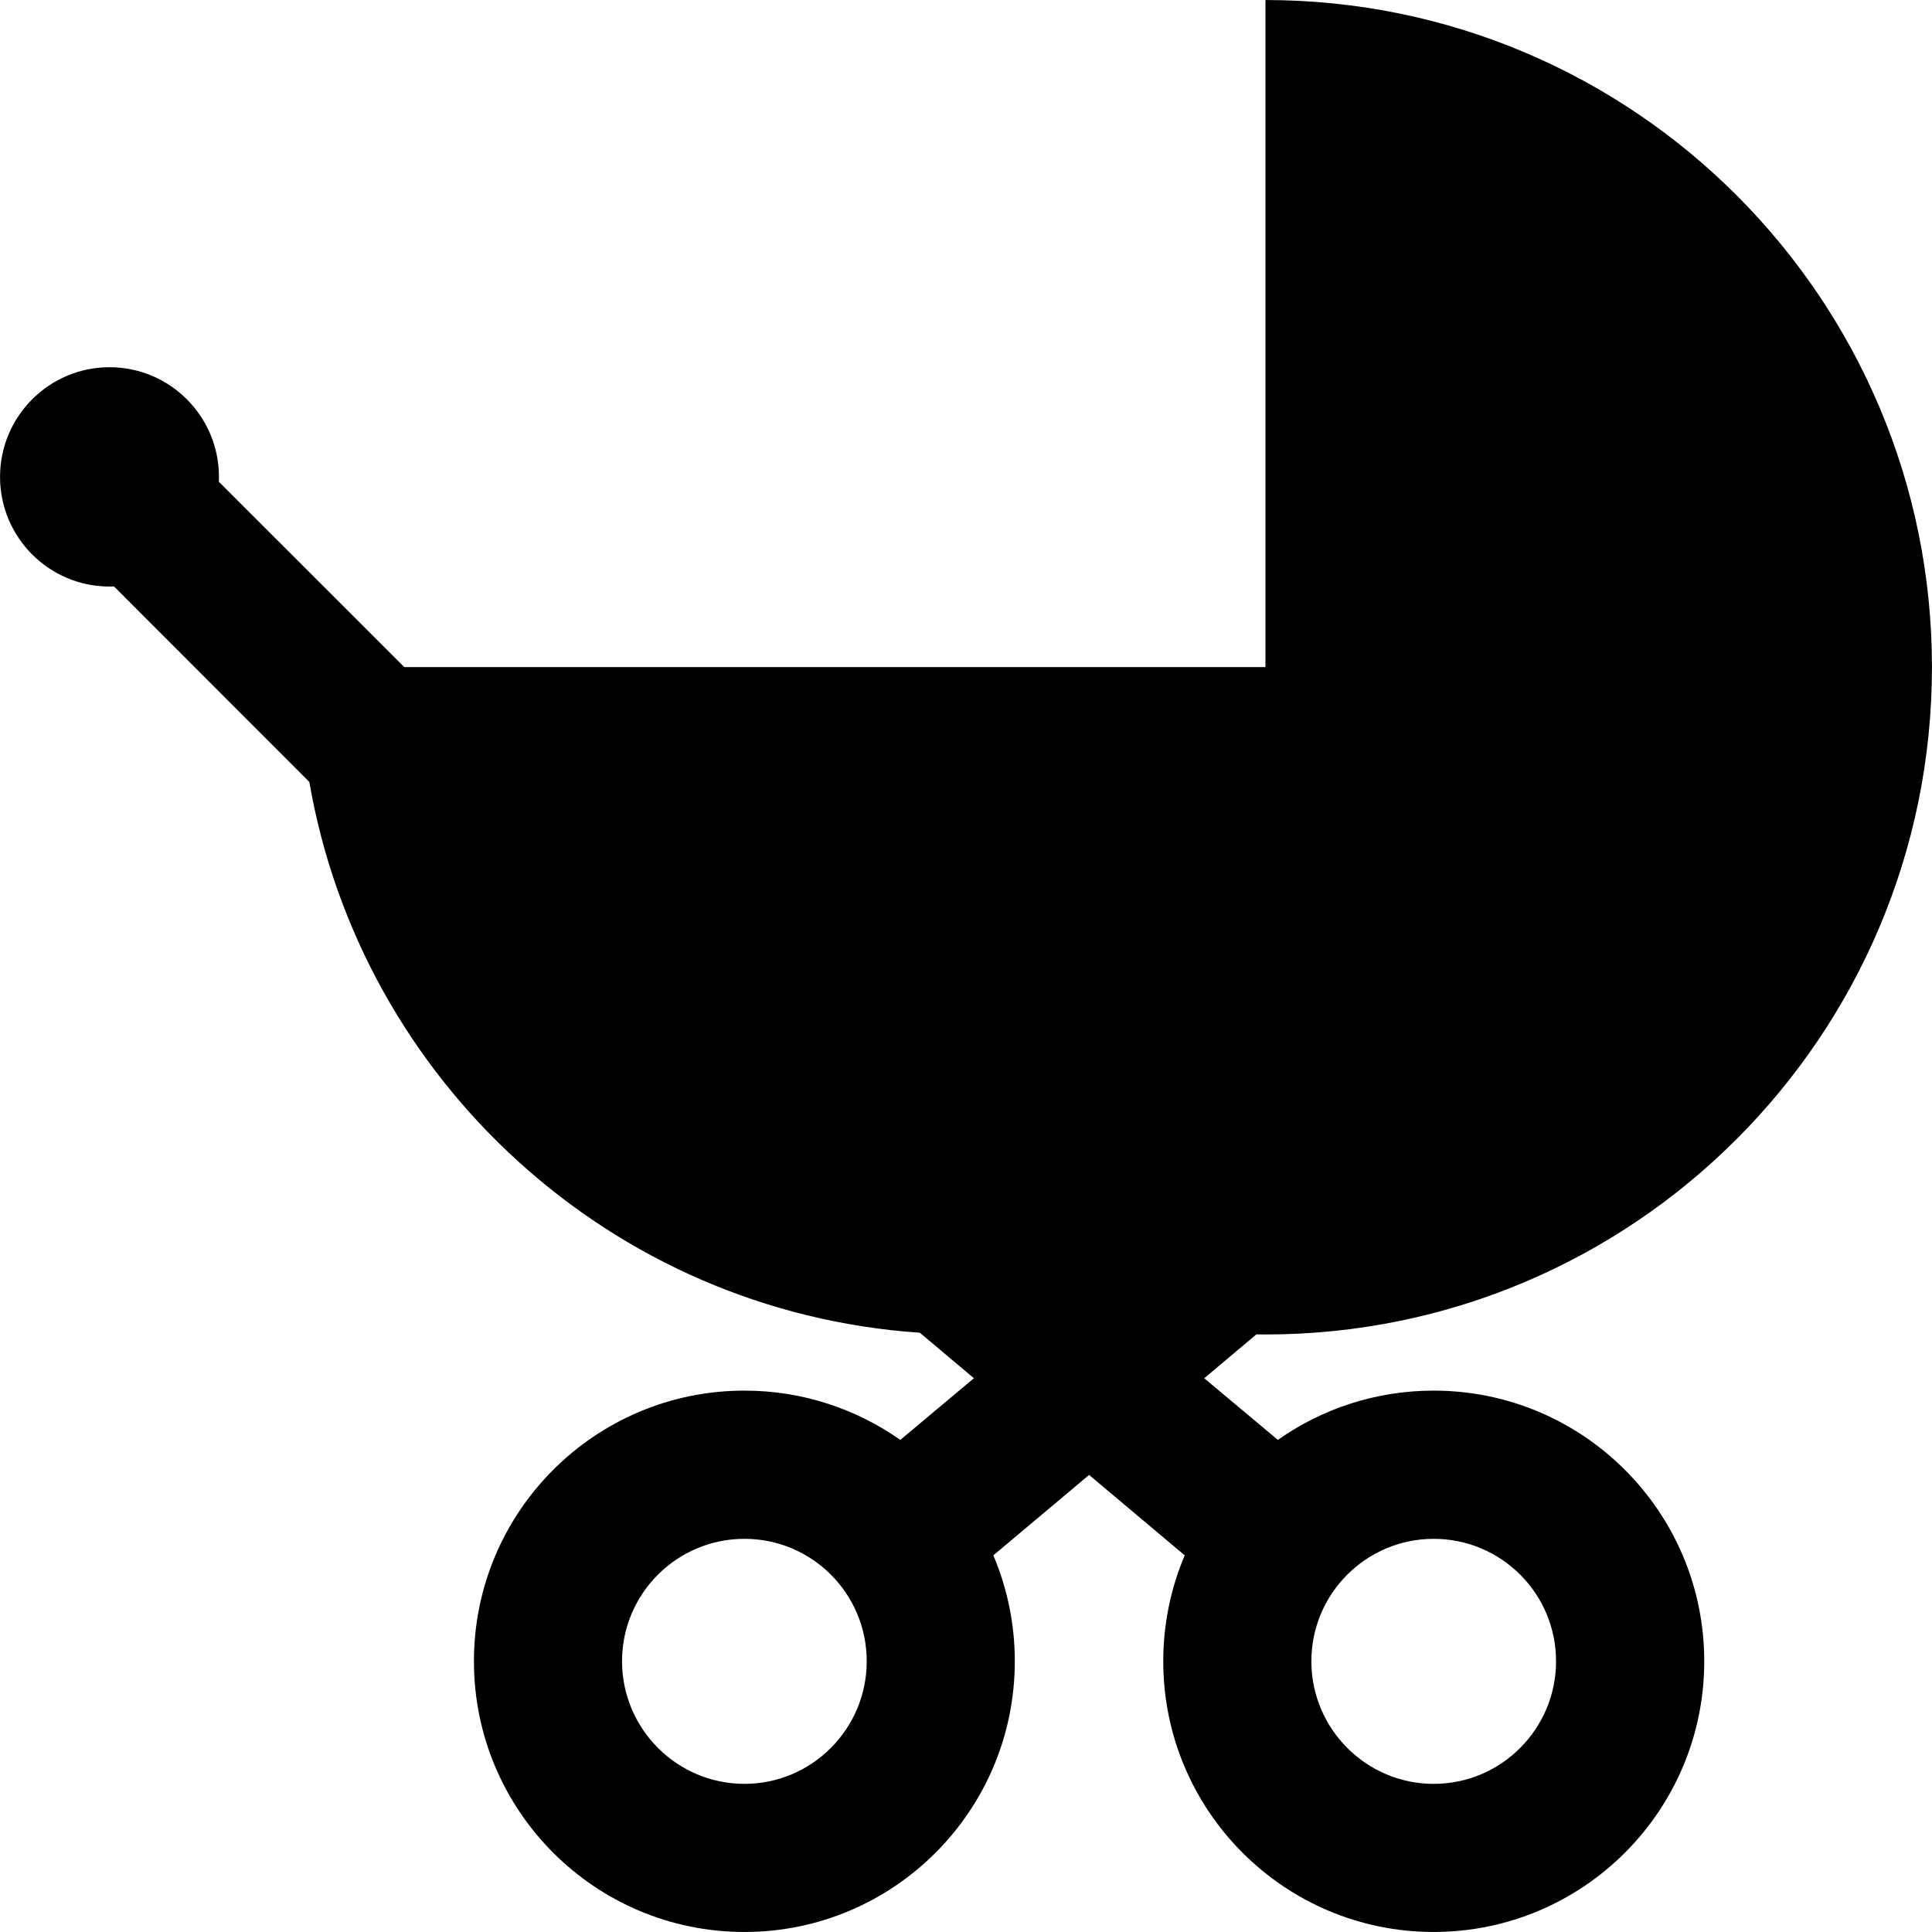
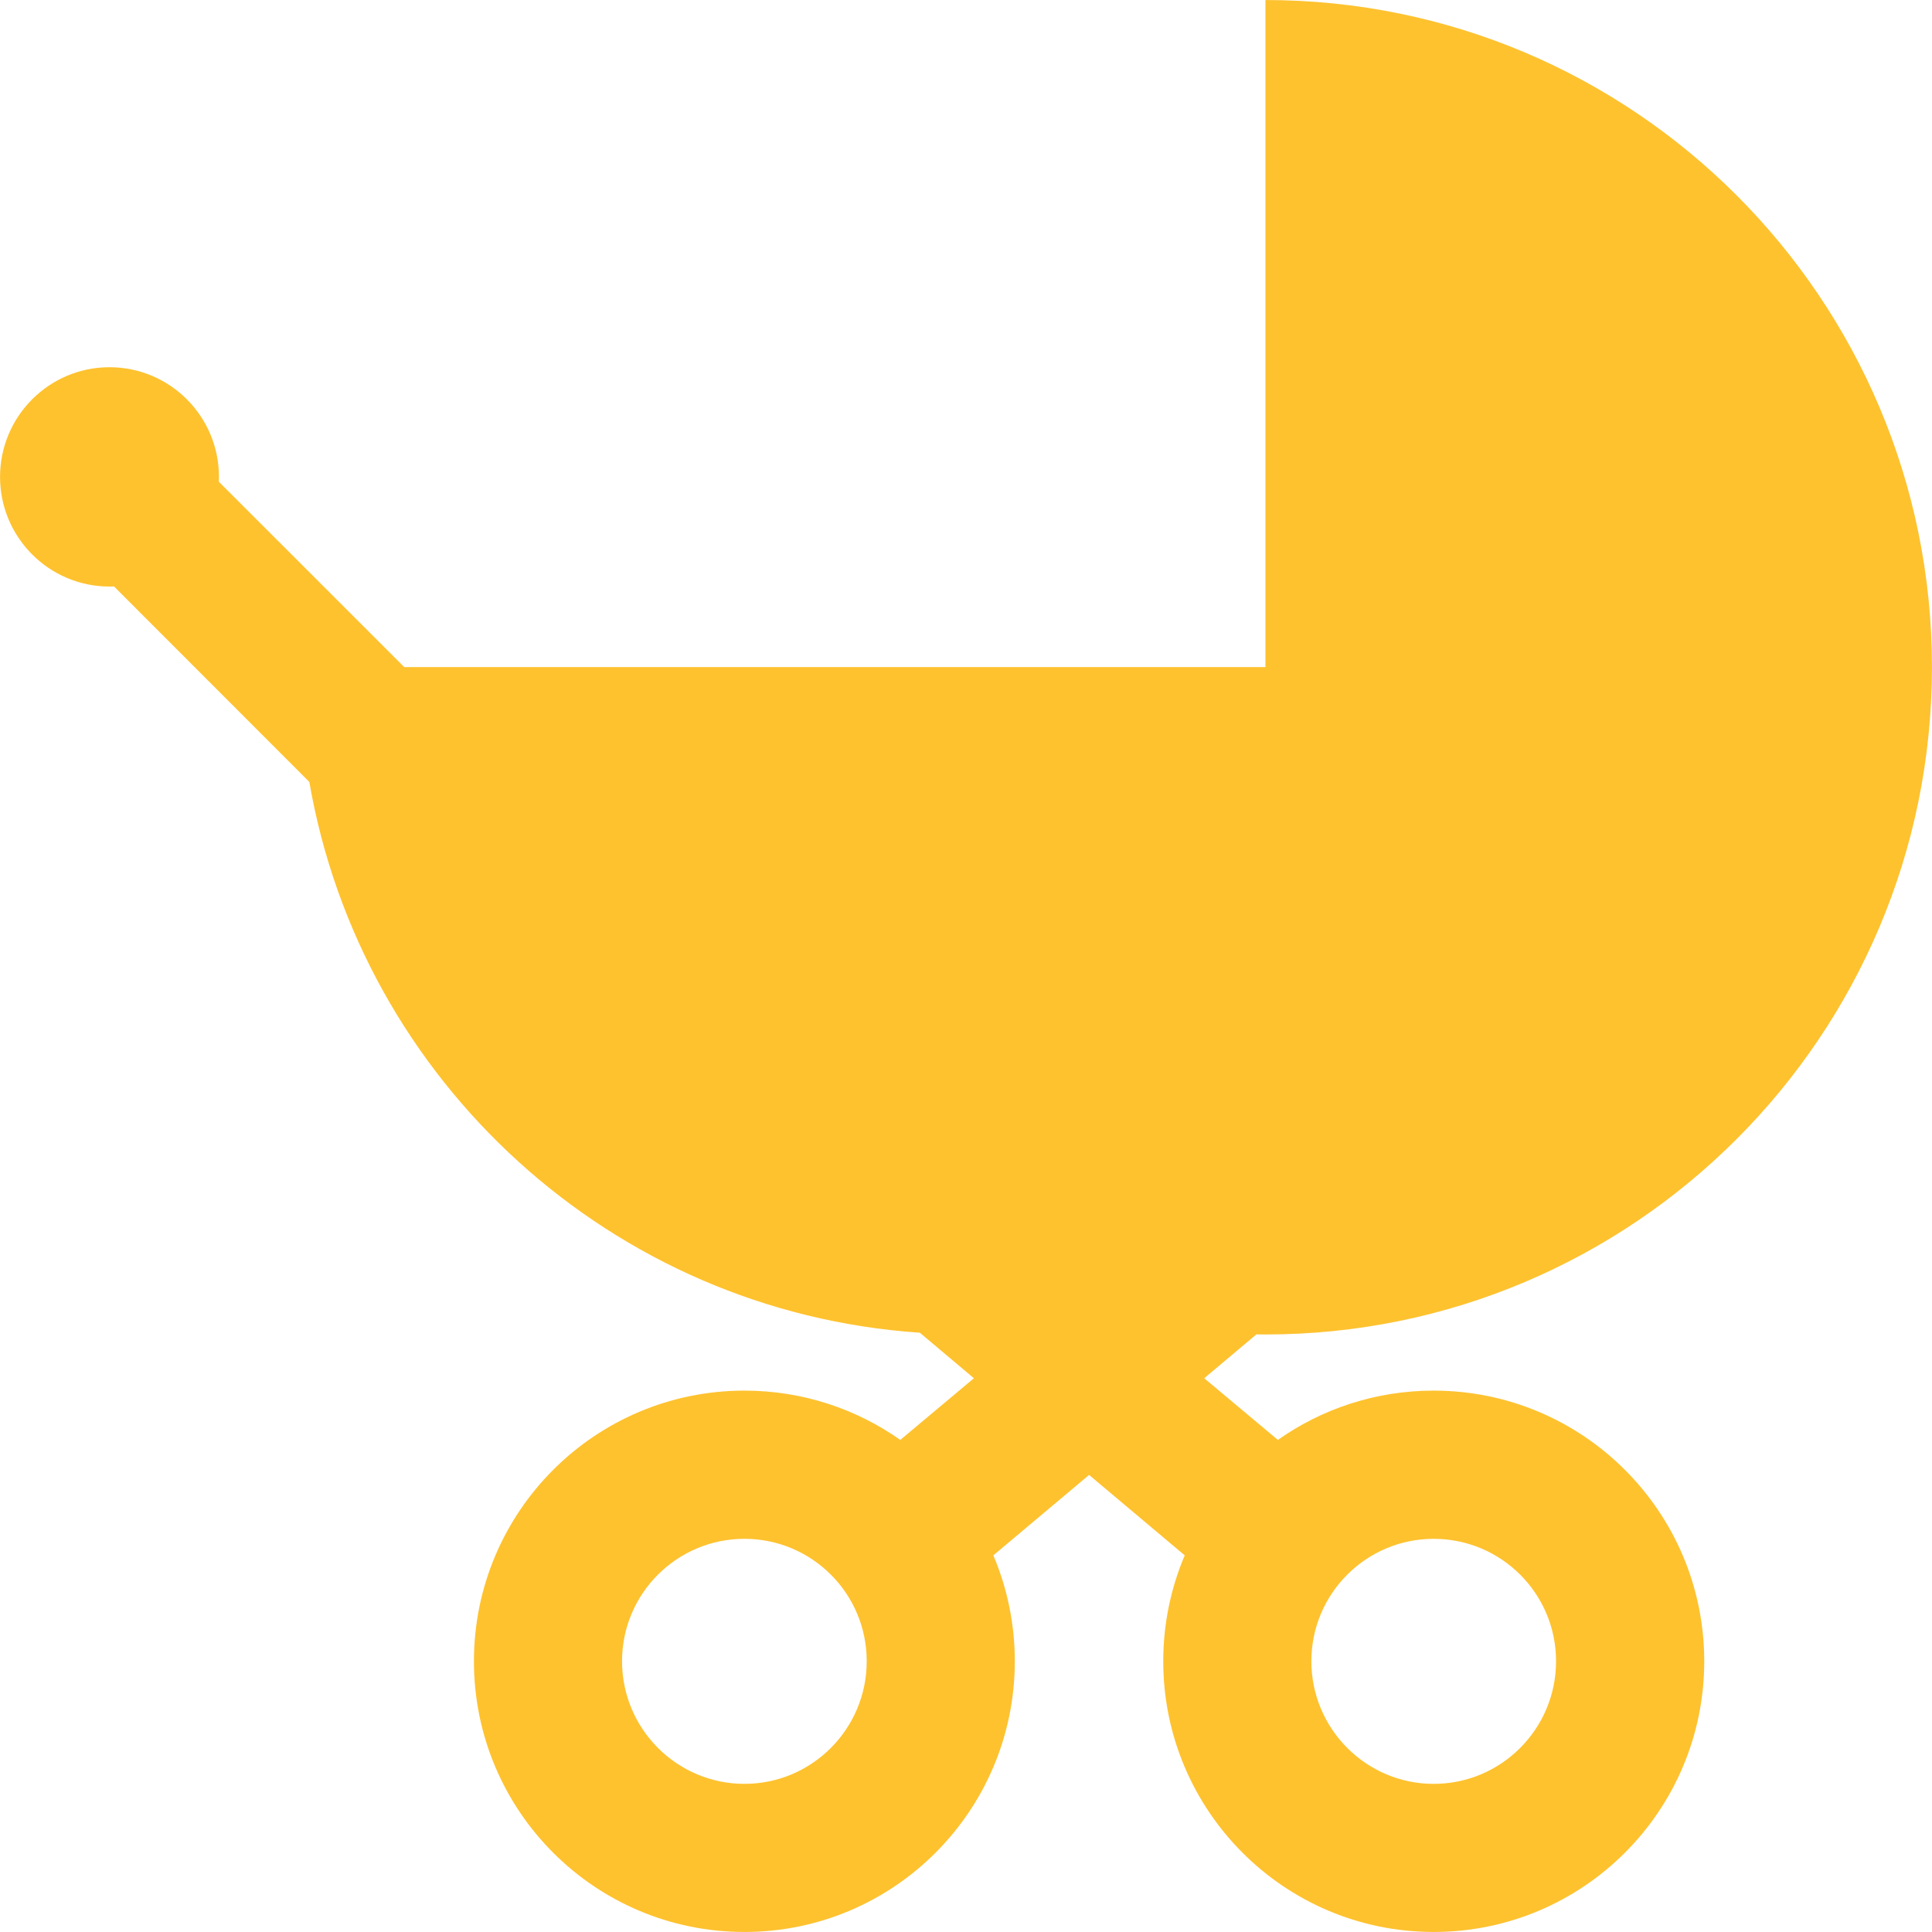
- <svg xmlns="http://www.w3.org/2000/svg" version="1.1" x="0px" y="0px" viewBox="0 0 512 512" enable-background="new 0 0 512 512" xml:space="preserve">
-   <g>
-     <path d="M256.001,0.008c-0.031,0-0.047,0-0.063,0h0.125C256.032,0.008,256.001,0.008,256.001,0.008z" />
-     <path d="M335.356,353.65c97.542,0,176.632-79.186,176.632-176.868c0-97.622-79.09-176.775-176.632-176.775   c-0.031,0-0.078,0-0.078,0h0.078v176.775H107.133L57.995,127.66c0.016-0.438,0.031-0.875,0.031-1.281   c0-16.031-12.969-29.062-29.016-29.062c-15.999,0-28.999,13.031-28.999,29.062c0,16.031,13,29.062,28.999,29.062   c0.406,0,0.813,0,1.203-0.031l51.764,51.811c13.687,79.215,80.12,140.432,161.789,145.963l14.327,12.063l-19.5,16.344   c-11.688-8.219-25.921-13.063-41.311-13.063c-39.607,0-71.685,32.125-71.685,71.719c0,39.623,32.077,71.746,71.685,71.746   c39.561,0,71.652-32.123,71.652-71.746c0-9.939-2.031-19.439-5.688-28.064l25.373-21.311l25.343,21.311   c-3.654,8.625-5.688,18.125-5.688,28.064c0,39.623,32.093,71.746,71.653,71.746c39.592,0,71.715-32.123,71.715-71.746   c0-39.594-32.123-71.719-71.715-71.719c-15.374,0-29.624,4.846-41.279,13.063l-19.515-16.344l13.825-11.623   C333.763,353.65,334.544,353.65,335.356,353.65z M197.285,472.74c-17.874,0-32.437-14.563-32.437-32.498   c0-17.938,14.563-32.438,32.437-32.438s32.404,14.498,32.404,32.438C229.689,458.18,215.159,472.74,197.285,472.74z    M379.933,407.807c17.903,0,32.436,14.498,32.436,32.438c0,17.938-14.53,32.498-32.436,32.498   c-17.844,0-32.405-14.563-32.405-32.498C347.527,422.305,362.09,407.807,379.933,407.807z" />
+ <svg xmlns="http://www.w3.org/2000/svg" version="1.1" x="0px" y="0px" viewBox="0 0 512 512" enable-background="new 0 0 512 512" xml:space="preserve" id="svg951">
+   <defs id="defs955" />
+   <g id="g949" style="fill:#fec22f;fill-opacity:1">
+     <path d="M256.001,0.008c-0.031,0-0.047,0-0.063,0h0.125C256.032,0.008,256.001,0.008,256.001,0.008z" id="path945" style="fill:#fec22f;fill-opacity:1" />
+     <path d="M335.356,353.65c97.542,0,176.632-79.186,176.632-176.868c0-97.622-79.09-176.775-176.632-176.775   c-0.031,0-0.078,0-0.078,0h0.078v176.775H107.133L57.995,127.66c0.016-0.438,0.031-0.875,0.031-1.281   c0-16.031-12.969-29.062-29.016-29.062c-15.999,0-28.999,13.031-28.999,29.062c0,16.031,13,29.062,28.999,29.062   c0.406,0,0.813,0,1.203-0.031l51.764,51.811c13.687,79.215,80.12,140.432,161.789,145.963l14.327,12.063l-19.5,16.344   c-11.688-8.219-25.921-13.063-41.311-13.063c-39.607,0-71.685,32.125-71.685,71.719c0,39.623,32.077,71.746,71.685,71.746   c39.561,0,71.652-32.123,71.652-71.746c0-9.939-2.031-19.439-5.688-28.064l25.373-21.311l25.343,21.311   c-3.654,8.625-5.688,18.125-5.688,28.064c0,39.623,32.093,71.746,71.653,71.746c39.592,0,71.715-32.123,71.715-71.746   c0-39.594-32.123-71.719-71.715-71.719c-15.374,0-29.624,4.846-41.279,13.063l-19.515-16.344l13.825-11.623   C333.763,353.65,334.544,353.65,335.356,353.65z M197.285,472.74c-17.874,0-32.437-14.563-32.437-32.498   c0-17.938,14.563-32.438,32.437-32.438s32.404,14.498,32.404,32.438C229.689,458.18,215.159,472.74,197.285,472.74z    M379.933,407.807c17.903,0,32.436,14.498,32.436,32.438c0,17.938-14.53,32.498-32.436,32.498   c-17.844,0-32.405-14.563-32.405-32.498C347.527,422.305,362.09,407.807,379.933,407.807z" id="path947" style="fill:#fec22f;fill-opacity:1" />
  </g>
</svg>
